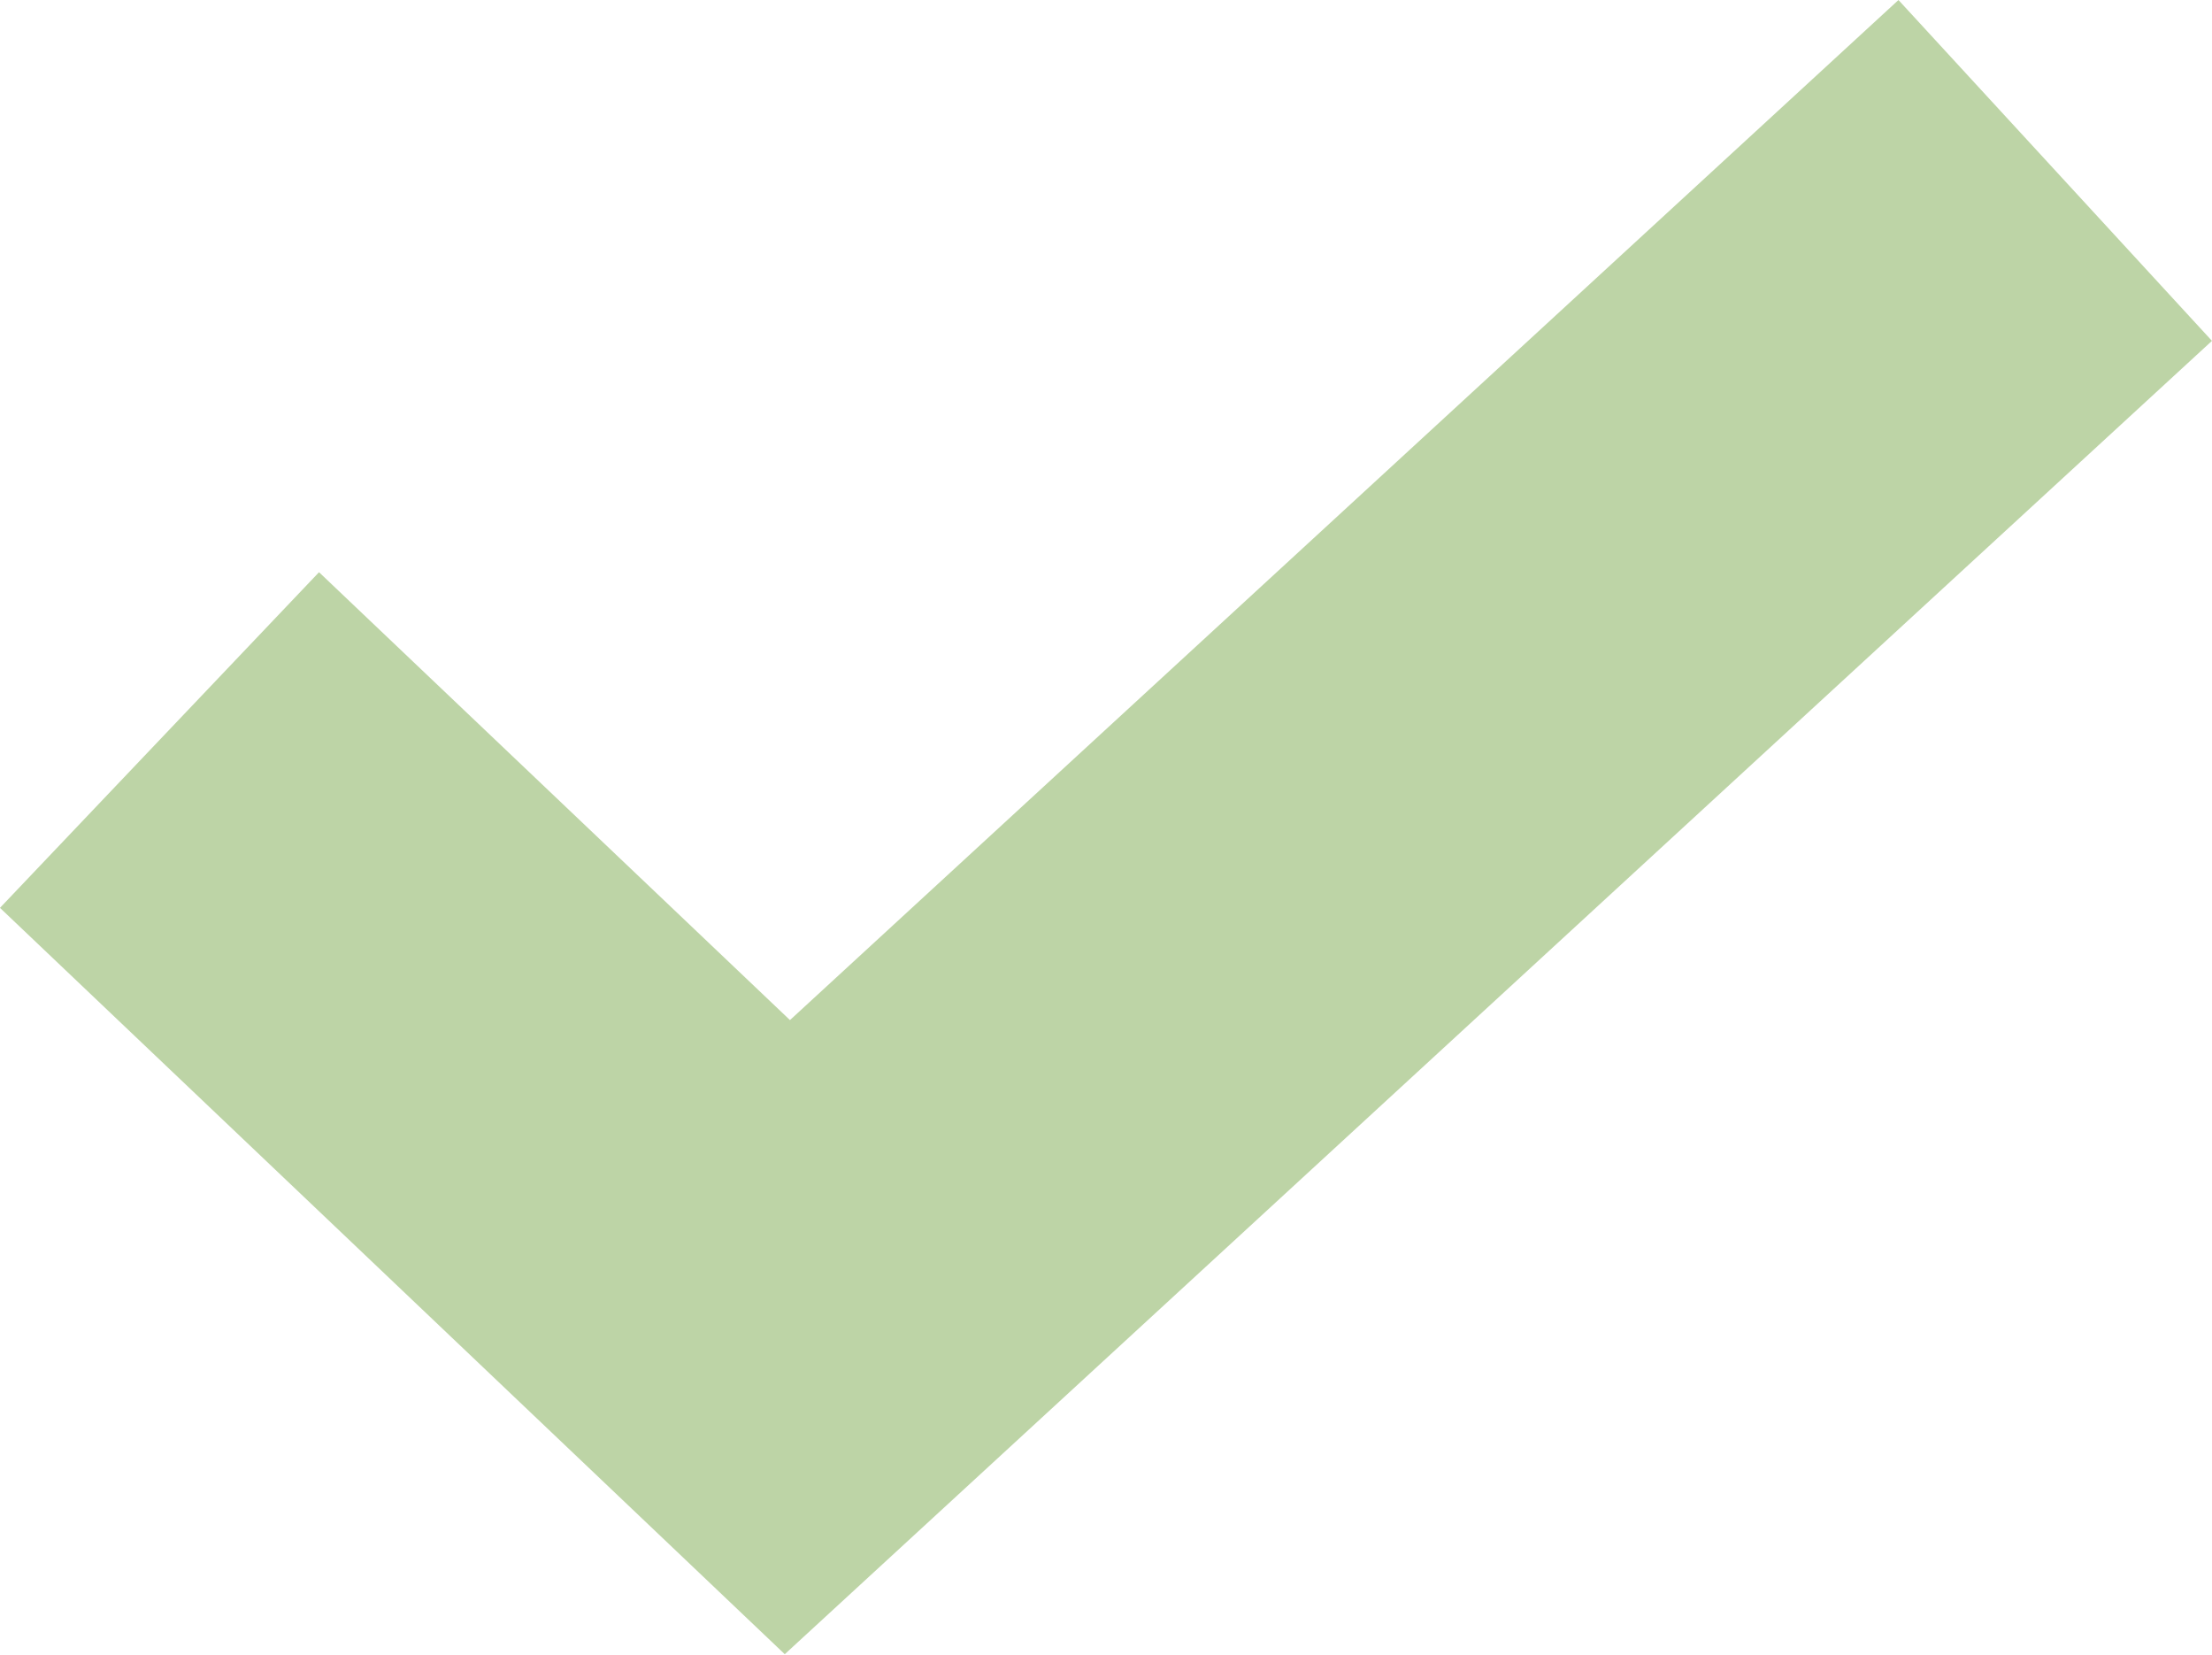
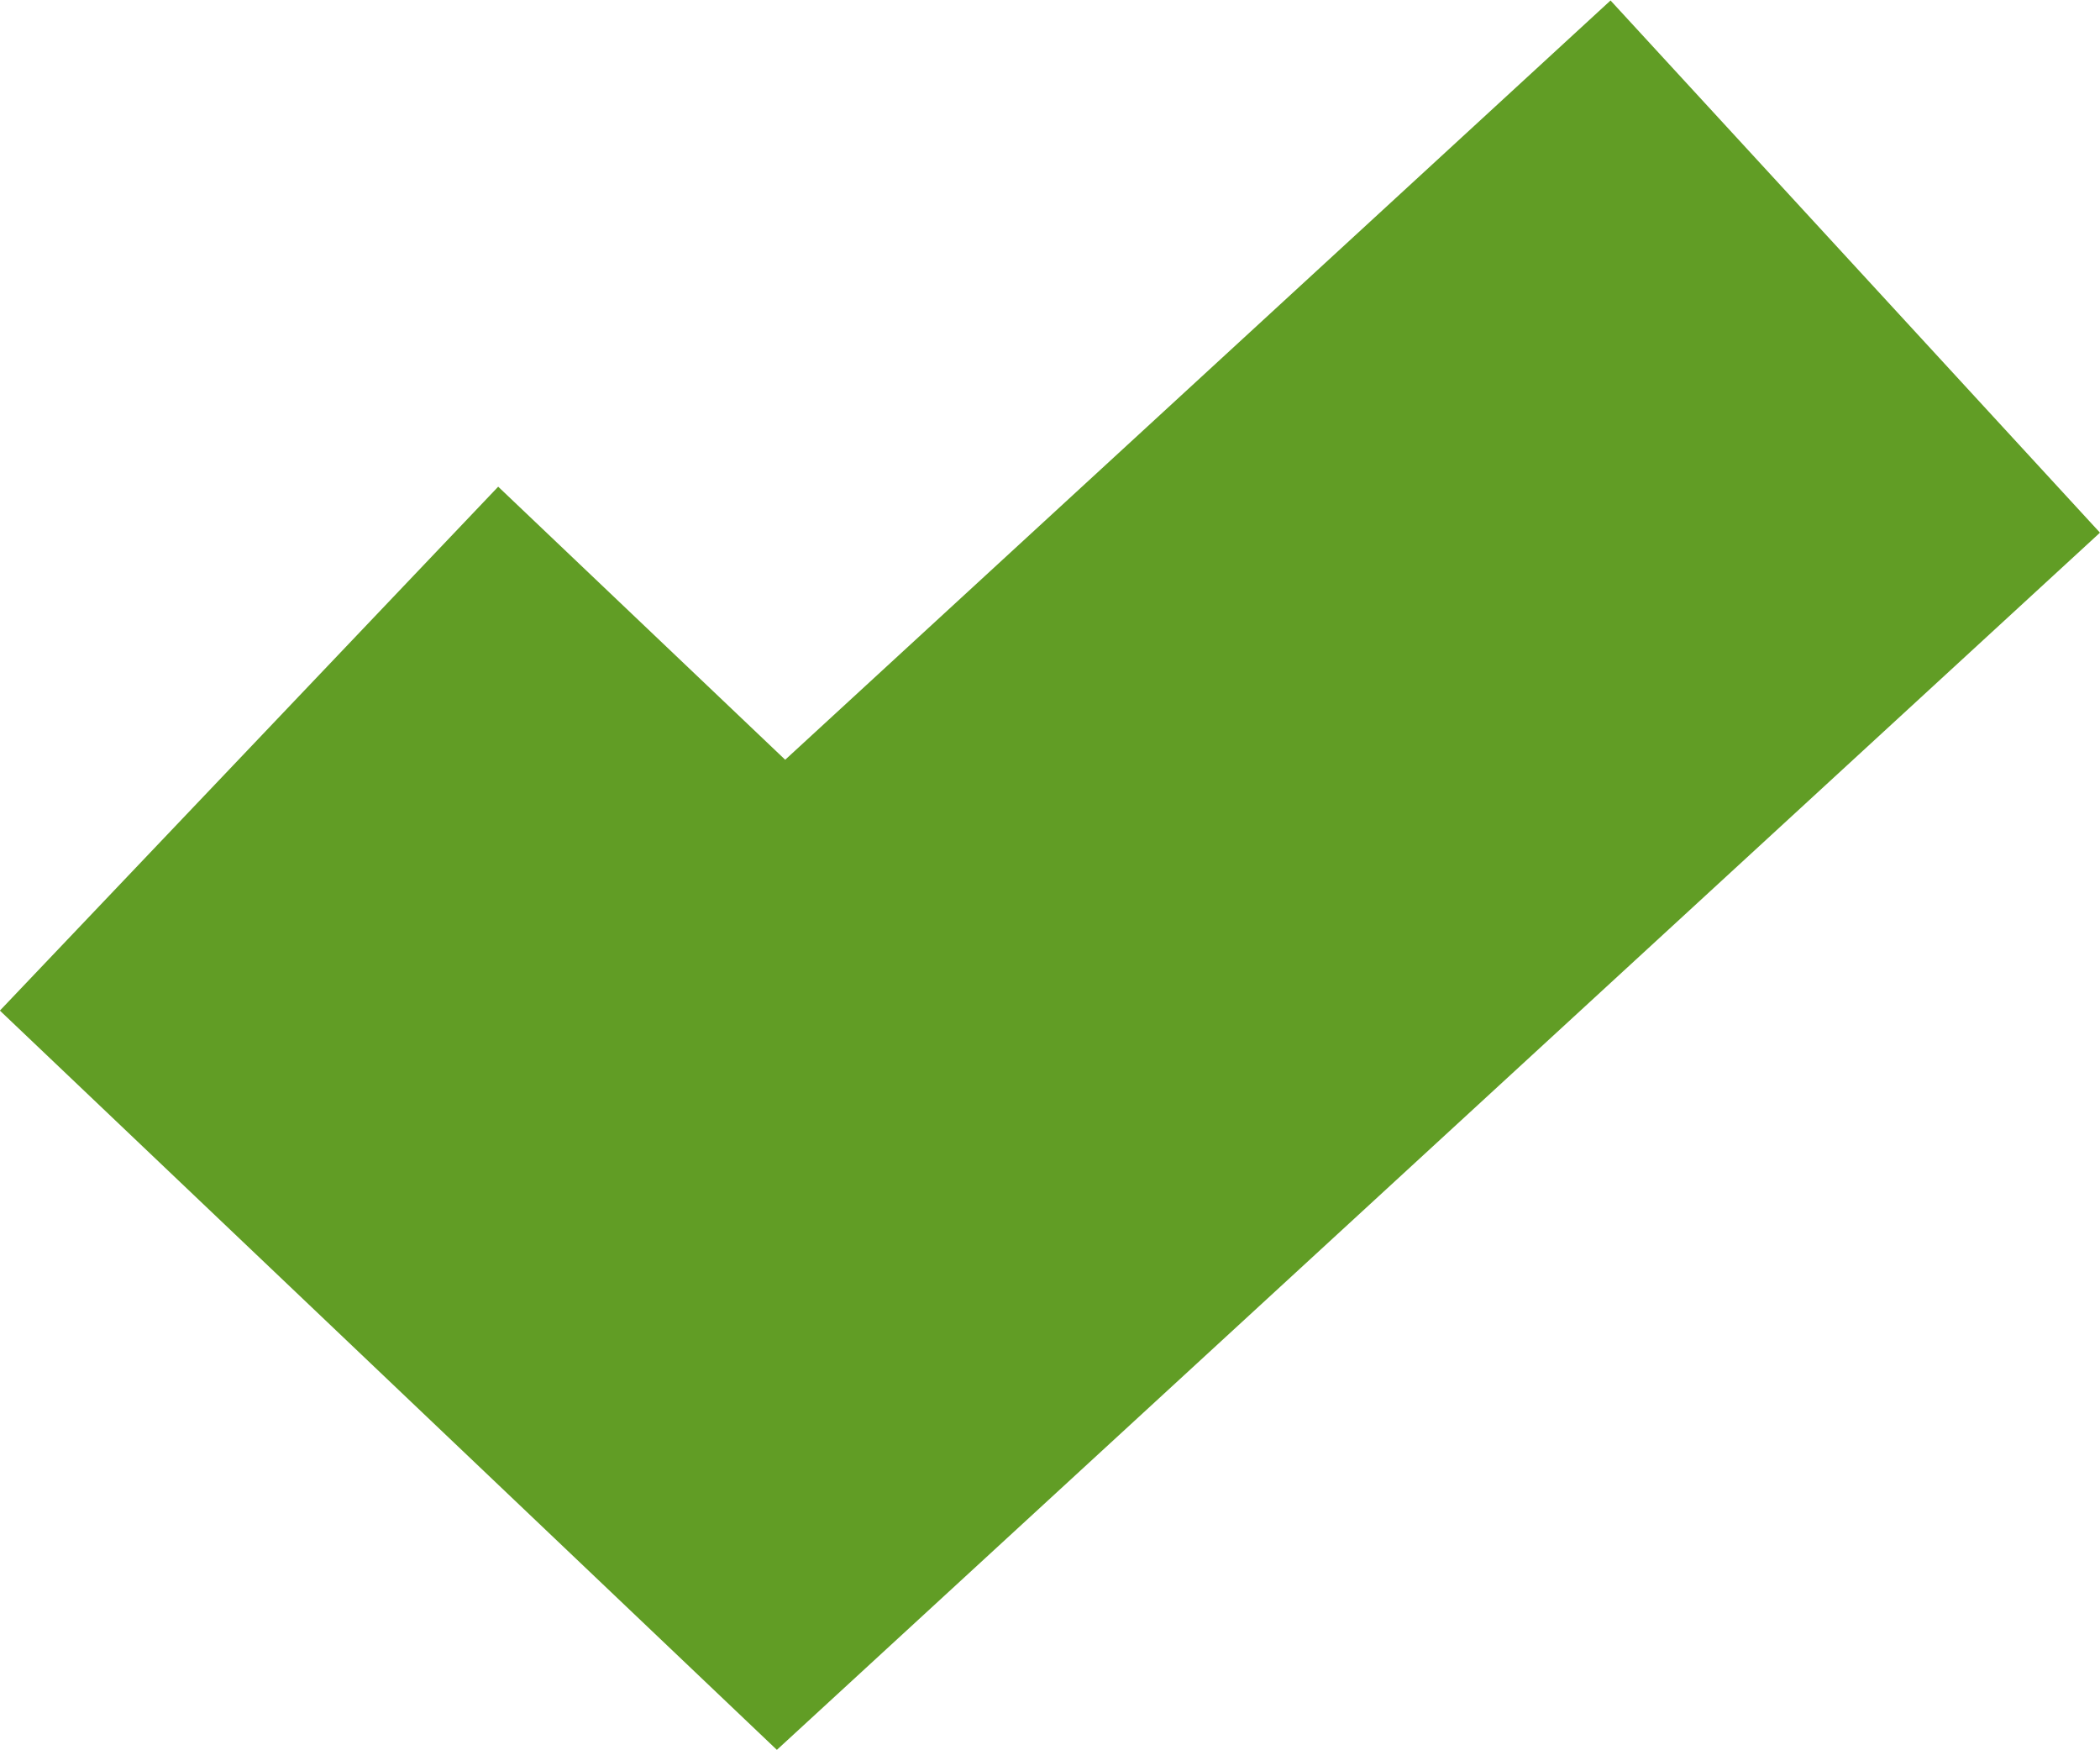
- <svg xmlns="http://www.w3.org/2000/svg" viewBox="13603.813 -664.115 57.327 42.859">
+ <svg xmlns="http://www.w3.org/2000/svg" viewBox="0 0 34.856 29.034">
  <defs>
    <style>
      .cls-1 {
        fill: none;
-         stroke: #bdd4a6;
+         stroke: #619d25;
        stroke-width: 12px;
      }
    </style>
  </defs>
-   <path id="Path_200" data-name="Path 200" class="cls-1" d="M-8823.422,1599.758l16.272,15.471,32.858-30.229" transform="translate(22431.369 -2244.699)" />
+   <path id="Path_732" data-name="Path 732" class="cls-1" d="M-8823.422,1593.008l8.83,8.4,17.83-16.4" transform="translate(8827.556 -1580.584)" />
</svg>
